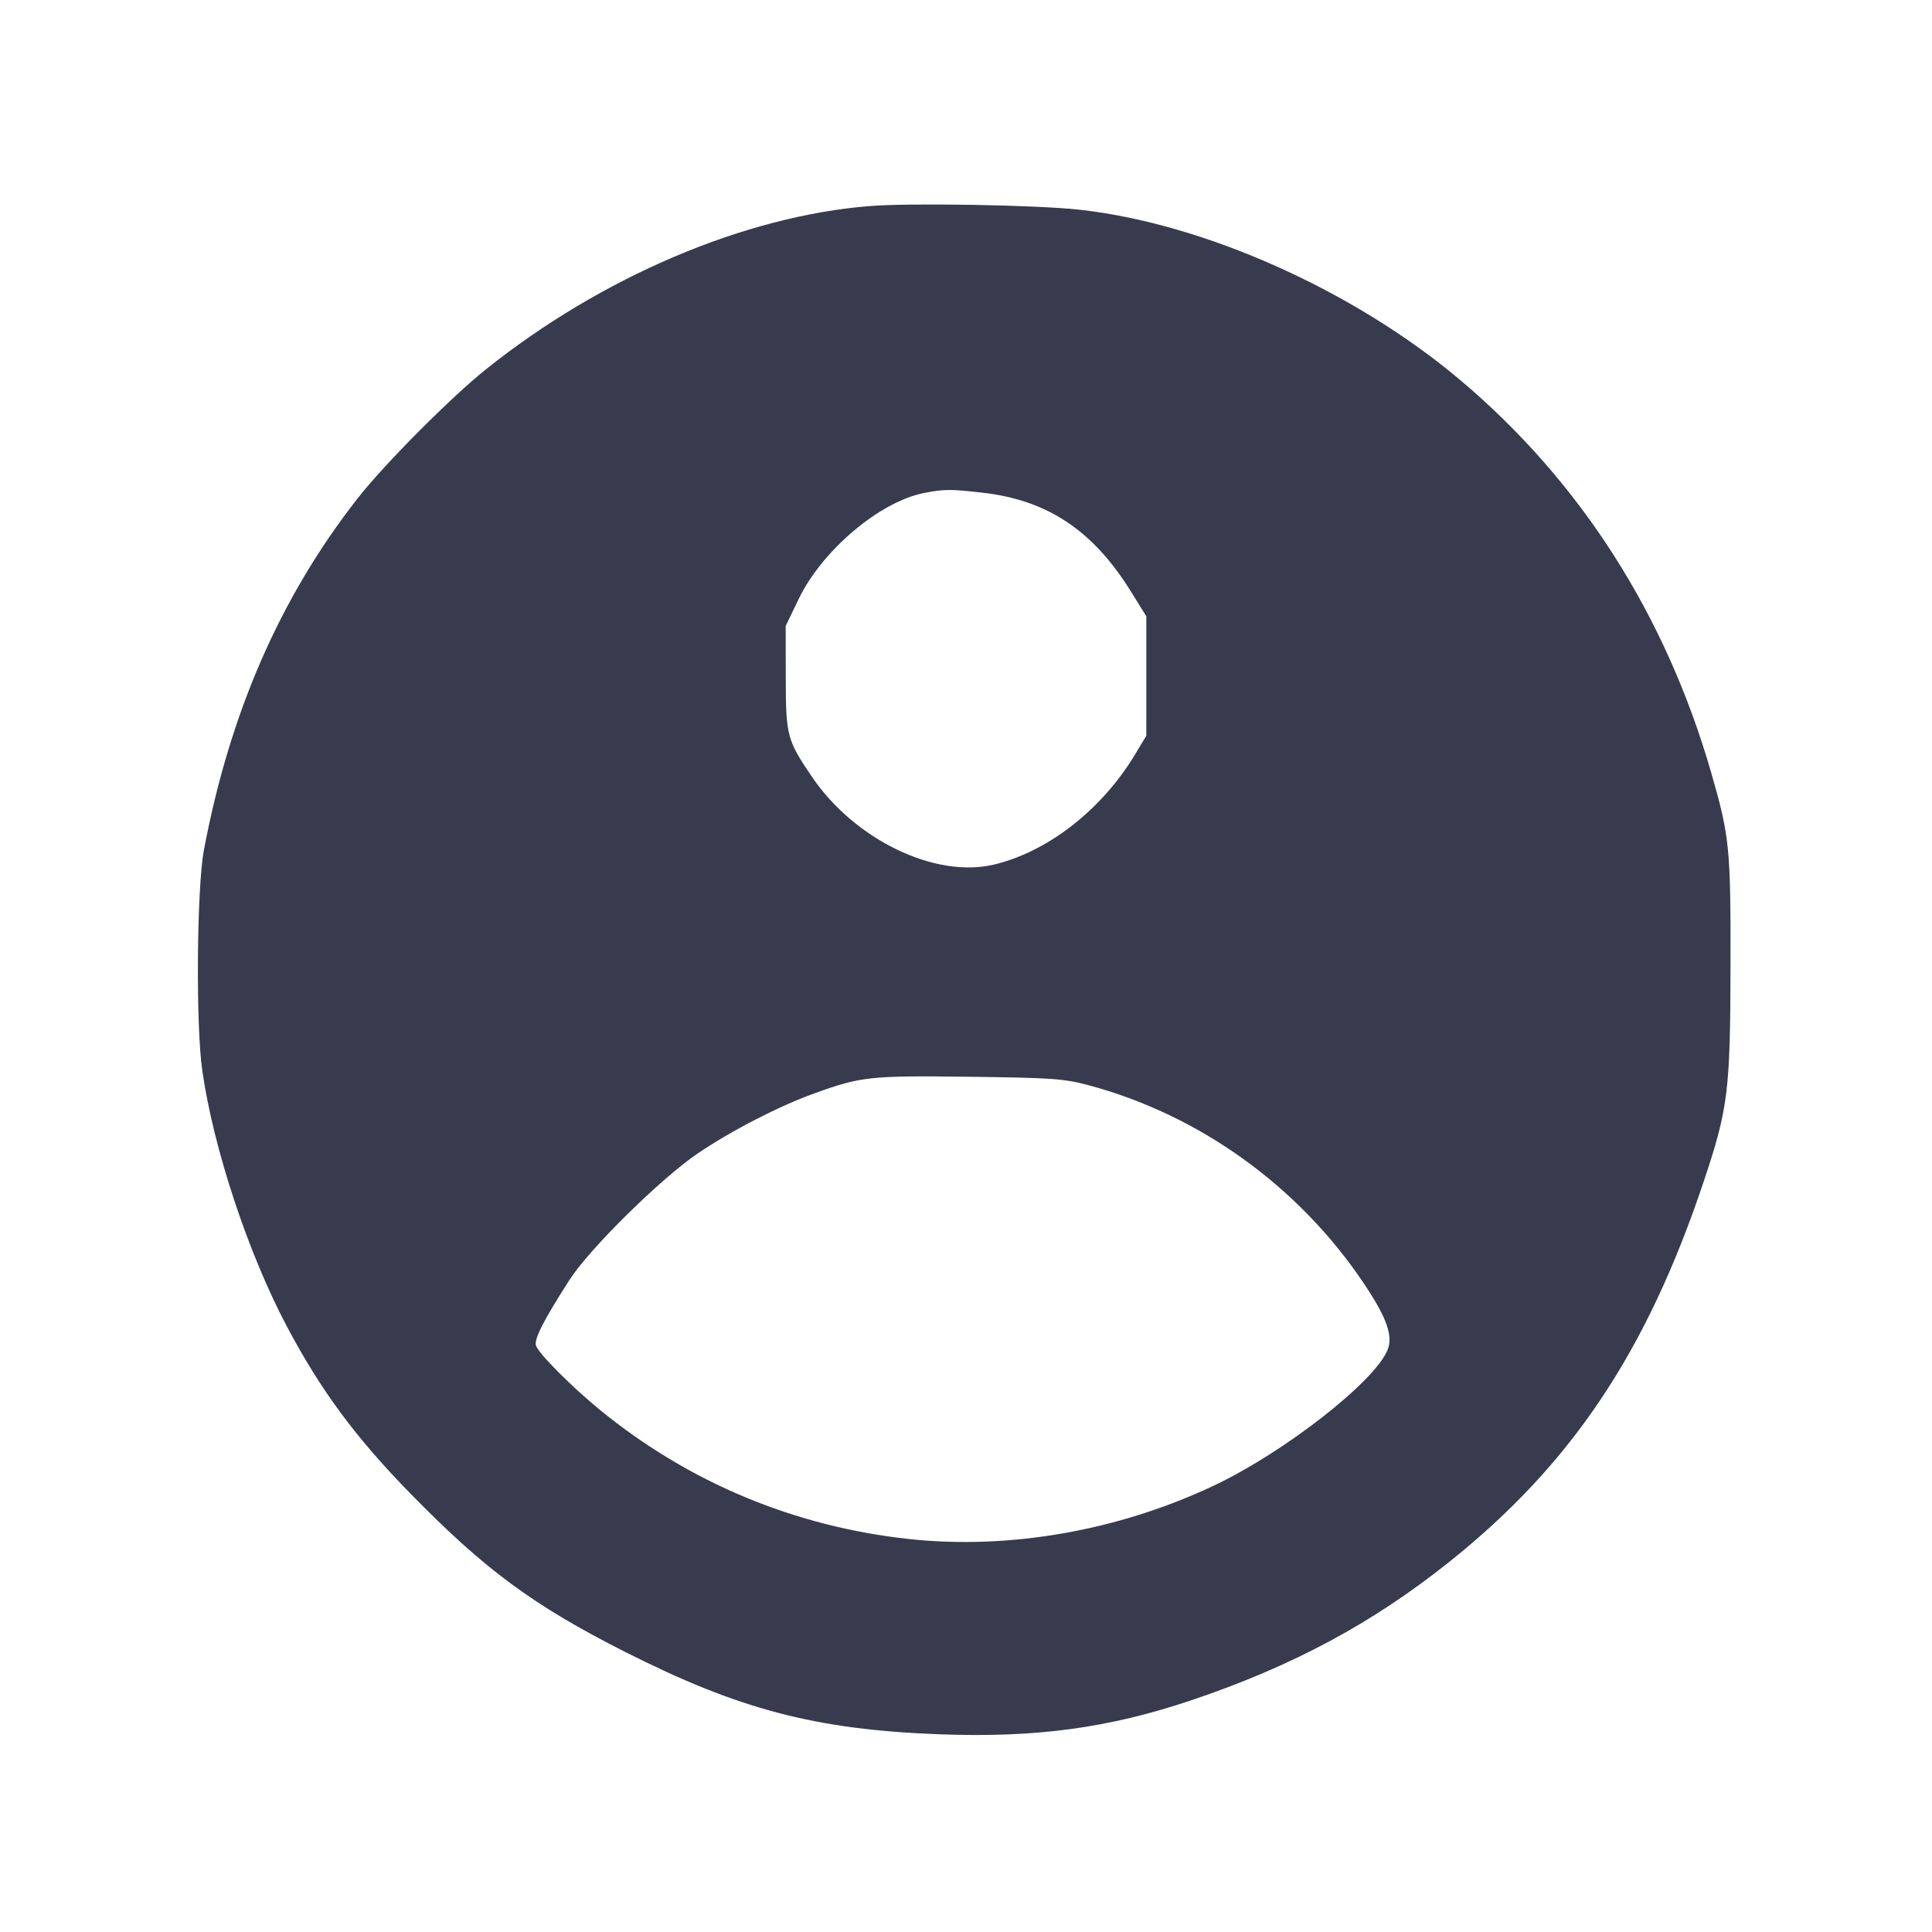
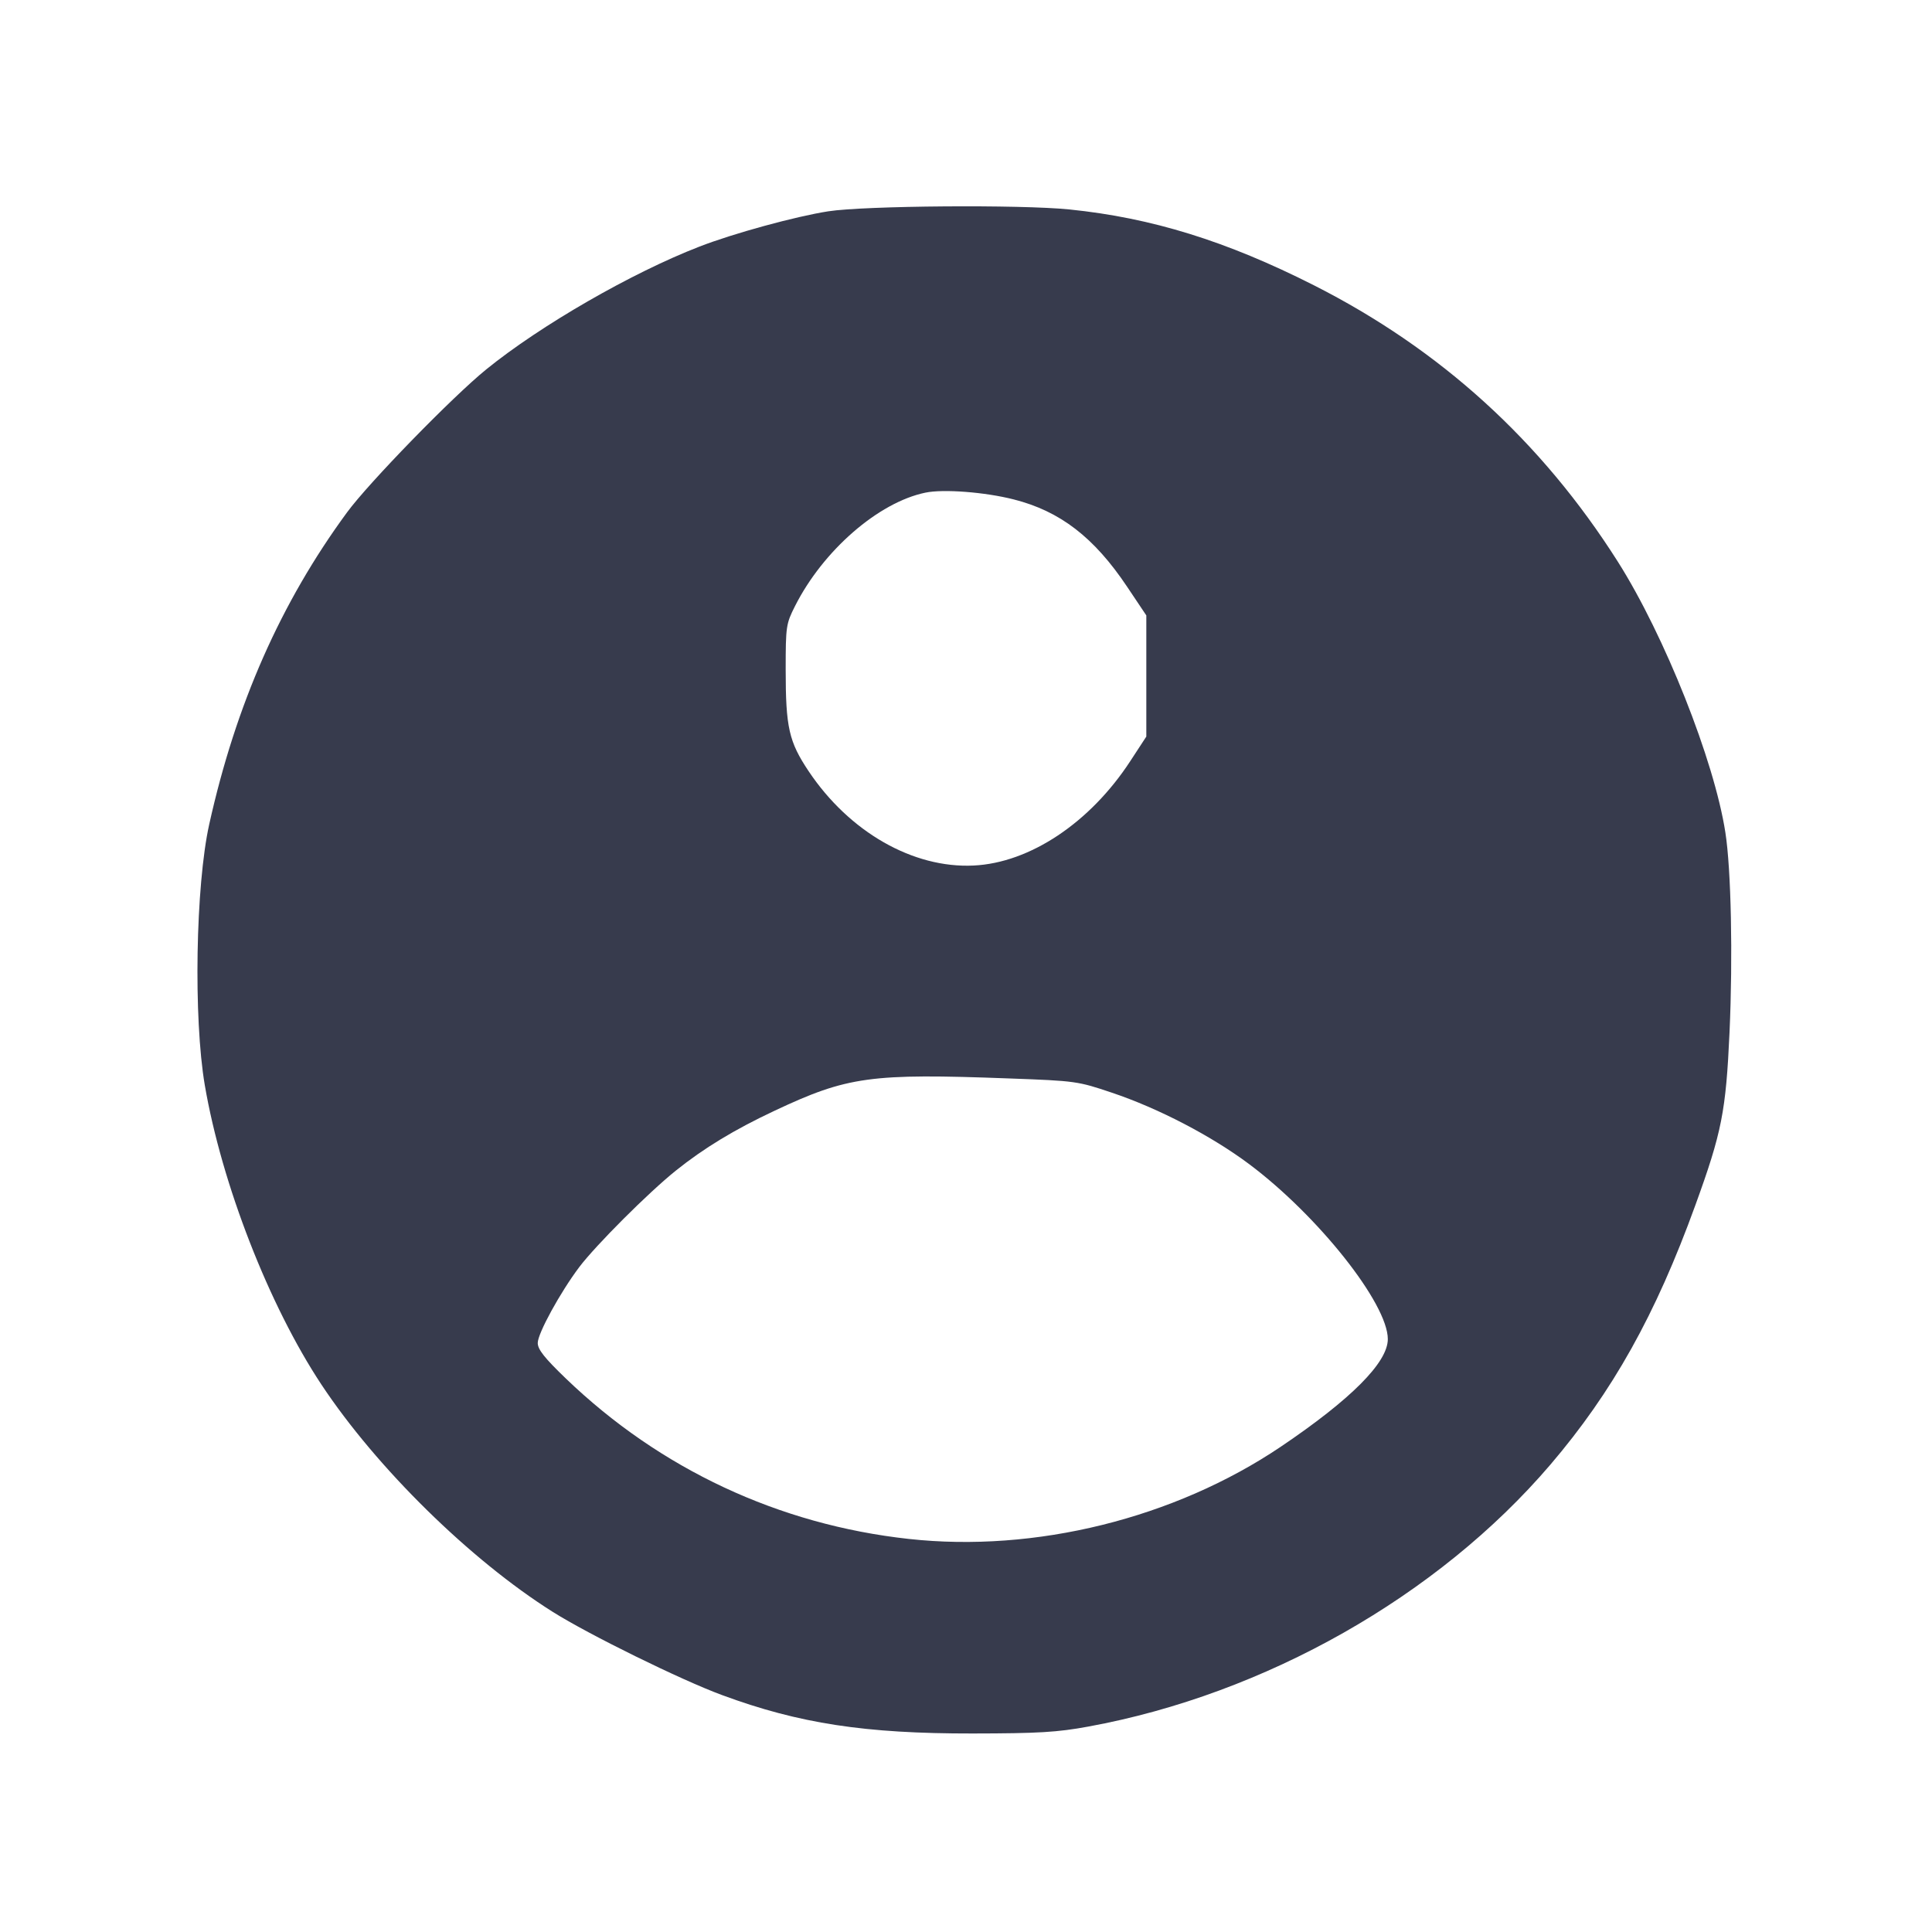
<svg xmlns="http://www.w3.org/2000/svg" width="24" height="24" viewBox="0 0 24 24" fill="none">
-   <path d="M10.800 2.560 C 9.246 2.685,7.471 3.441,6.040 4.585 C 5.599 4.937,4.771 5.770,4.440 6.194 C 3.480 7.422,2.855 8.853,2.533 10.560 C 2.444 11.034,2.431 12.733,2.513 13.300 C 2.652 14.269,3.083 15.571,3.565 16.480 C 3.987 17.275,4.415 17.854,5.100 18.555 C 6.022 19.499,6.625 19.943,7.760 20.518 C 9.182 21.237,10.130 21.486,11.668 21.544 C 12.869 21.589,13.772 21.467,14.800 21.121 C 16.055 20.698,17.043 20.168,18.000 19.405 C 19.520 18.193,20.455 16.796,21.163 14.680 C 21.468 13.769,21.494 13.558,21.497 12.000 C 21.500 10.529,21.486 10.391,21.255 9.591 C 20.689 7.634,19.633 5.982,18.143 4.724 C 16.822 3.609,14.953 2.773,13.400 2.604 C 12.865 2.546,11.301 2.519,10.800 2.560 M12.210 6.121 C 13.014 6.213,13.580 6.591,14.050 7.350 L 14.240 7.656 14.240 8.398 L 14.240 9.140 14.097 9.377 C 13.683 10.063,13.009 10.586,12.339 10.742 C 11.609 10.911,10.614 10.428,10.085 9.648 C 9.776 9.192,9.762 9.139,9.761 8.418 L 9.760 7.776 9.923 7.438 C 10.215 6.834,10.930 6.231,11.480 6.124 C 11.729 6.075,11.810 6.075,12.210 6.121 M13.515 13.479 C 14.898 13.847,16.135 14.737,16.944 15.946 C 17.228 16.371,17.308 16.596,17.236 16.771 C 17.074 17.168,15.944 18.048,15.070 18.459 C 13.881 19.018,12.533 19.253,11.288 19.118 C 9.867 18.963,8.557 18.416,7.456 17.517 C 7.098 17.224,6.690 16.814,6.658 16.715 C 6.633 16.636,6.753 16.400,7.074 15.900 C 7.322 15.513,8.207 14.641,8.668 14.328 C 9.086 14.045,9.679 13.739,10.120 13.581 C 10.699 13.372,10.810 13.361,12.040 13.376 C 13.064 13.389,13.214 13.399,13.515 13.479 " fill="#373B4D" stroke="none" fill-rule="evenodd" />
+   <path d="M10.289 2.625 C 9.884 2.688,9.108 2.900,8.687 3.064 C 7.846 3.390,6.714 4.042,6.040 4.589 C 5.622 4.928,4.580 5.998,4.311 6.365 C 3.488 7.486,2.931 8.746,2.599 10.240 C 2.430 11.002,2.402 12.647,2.544 13.480 C 2.754 14.707,3.342 16.217,3.993 17.200 C 4.677 18.233,5.842 19.378,6.866 20.023 C 7.315 20.306,8.462 20.870,8.970 21.057 C 9.925 21.410,10.747 21.536,12.080 21.534 C 12.901 21.533,13.134 21.519,13.520 21.448 C 15.715 21.046,17.863 19.828,19.258 18.196 C 20.031 17.291,20.567 16.333,21.060 14.972 C 21.389 14.066,21.440 13.808,21.485 12.820 C 21.527 11.881,21.505 10.799,21.433 10.340 C 21.294 9.444,20.679 7.897,20.099 6.980 C 19.148 5.480,17.896 4.341,16.320 3.543 C 15.235 2.994,14.306 2.706,13.286 2.602 C 12.677 2.540,10.743 2.555,10.289 2.625 M12.593 6.204 C 13.169 6.350,13.591 6.675,14.001 7.288 L 14.240 7.645 14.240 8.397 L 14.240 9.150 14.042 9.453 C 13.542 10.220,12.793 10.719,12.094 10.752 C 11.342 10.788,10.551 10.336,10.045 9.580 C 9.800 9.213,9.760 9.037,9.760 8.317 C 9.760 7.780,9.765 7.749,9.876 7.529 C 10.224 6.839,10.911 6.241,11.495 6.120 C 11.718 6.073,12.236 6.113,12.593 6.204 M12.540 13.397 C 13.362 13.427,13.389 13.431,13.813 13.574 C 14.393 13.769,15.047 14.110,15.516 14.460 C 16.374 15.102,17.240 16.194,17.240 16.635 C 17.240 16.925,16.783 17.383,15.907 17.974 C 14.587 18.862,12.859 19.290,11.288 19.117 C 9.676 18.940,8.200 18.250,7.030 17.125 C 6.764 16.869,6.680 16.763,6.680 16.683 C 6.680 16.564,6.959 16.055,7.196 15.740 C 7.401 15.469,8.054 14.816,8.394 14.543 C 8.740 14.265,9.125 14.031,9.620 13.799 C 10.529 13.371,10.814 13.332,12.540 13.397 " fill="#373B4D" stroke="none" fill-rule="evenodd" />
</svg>
